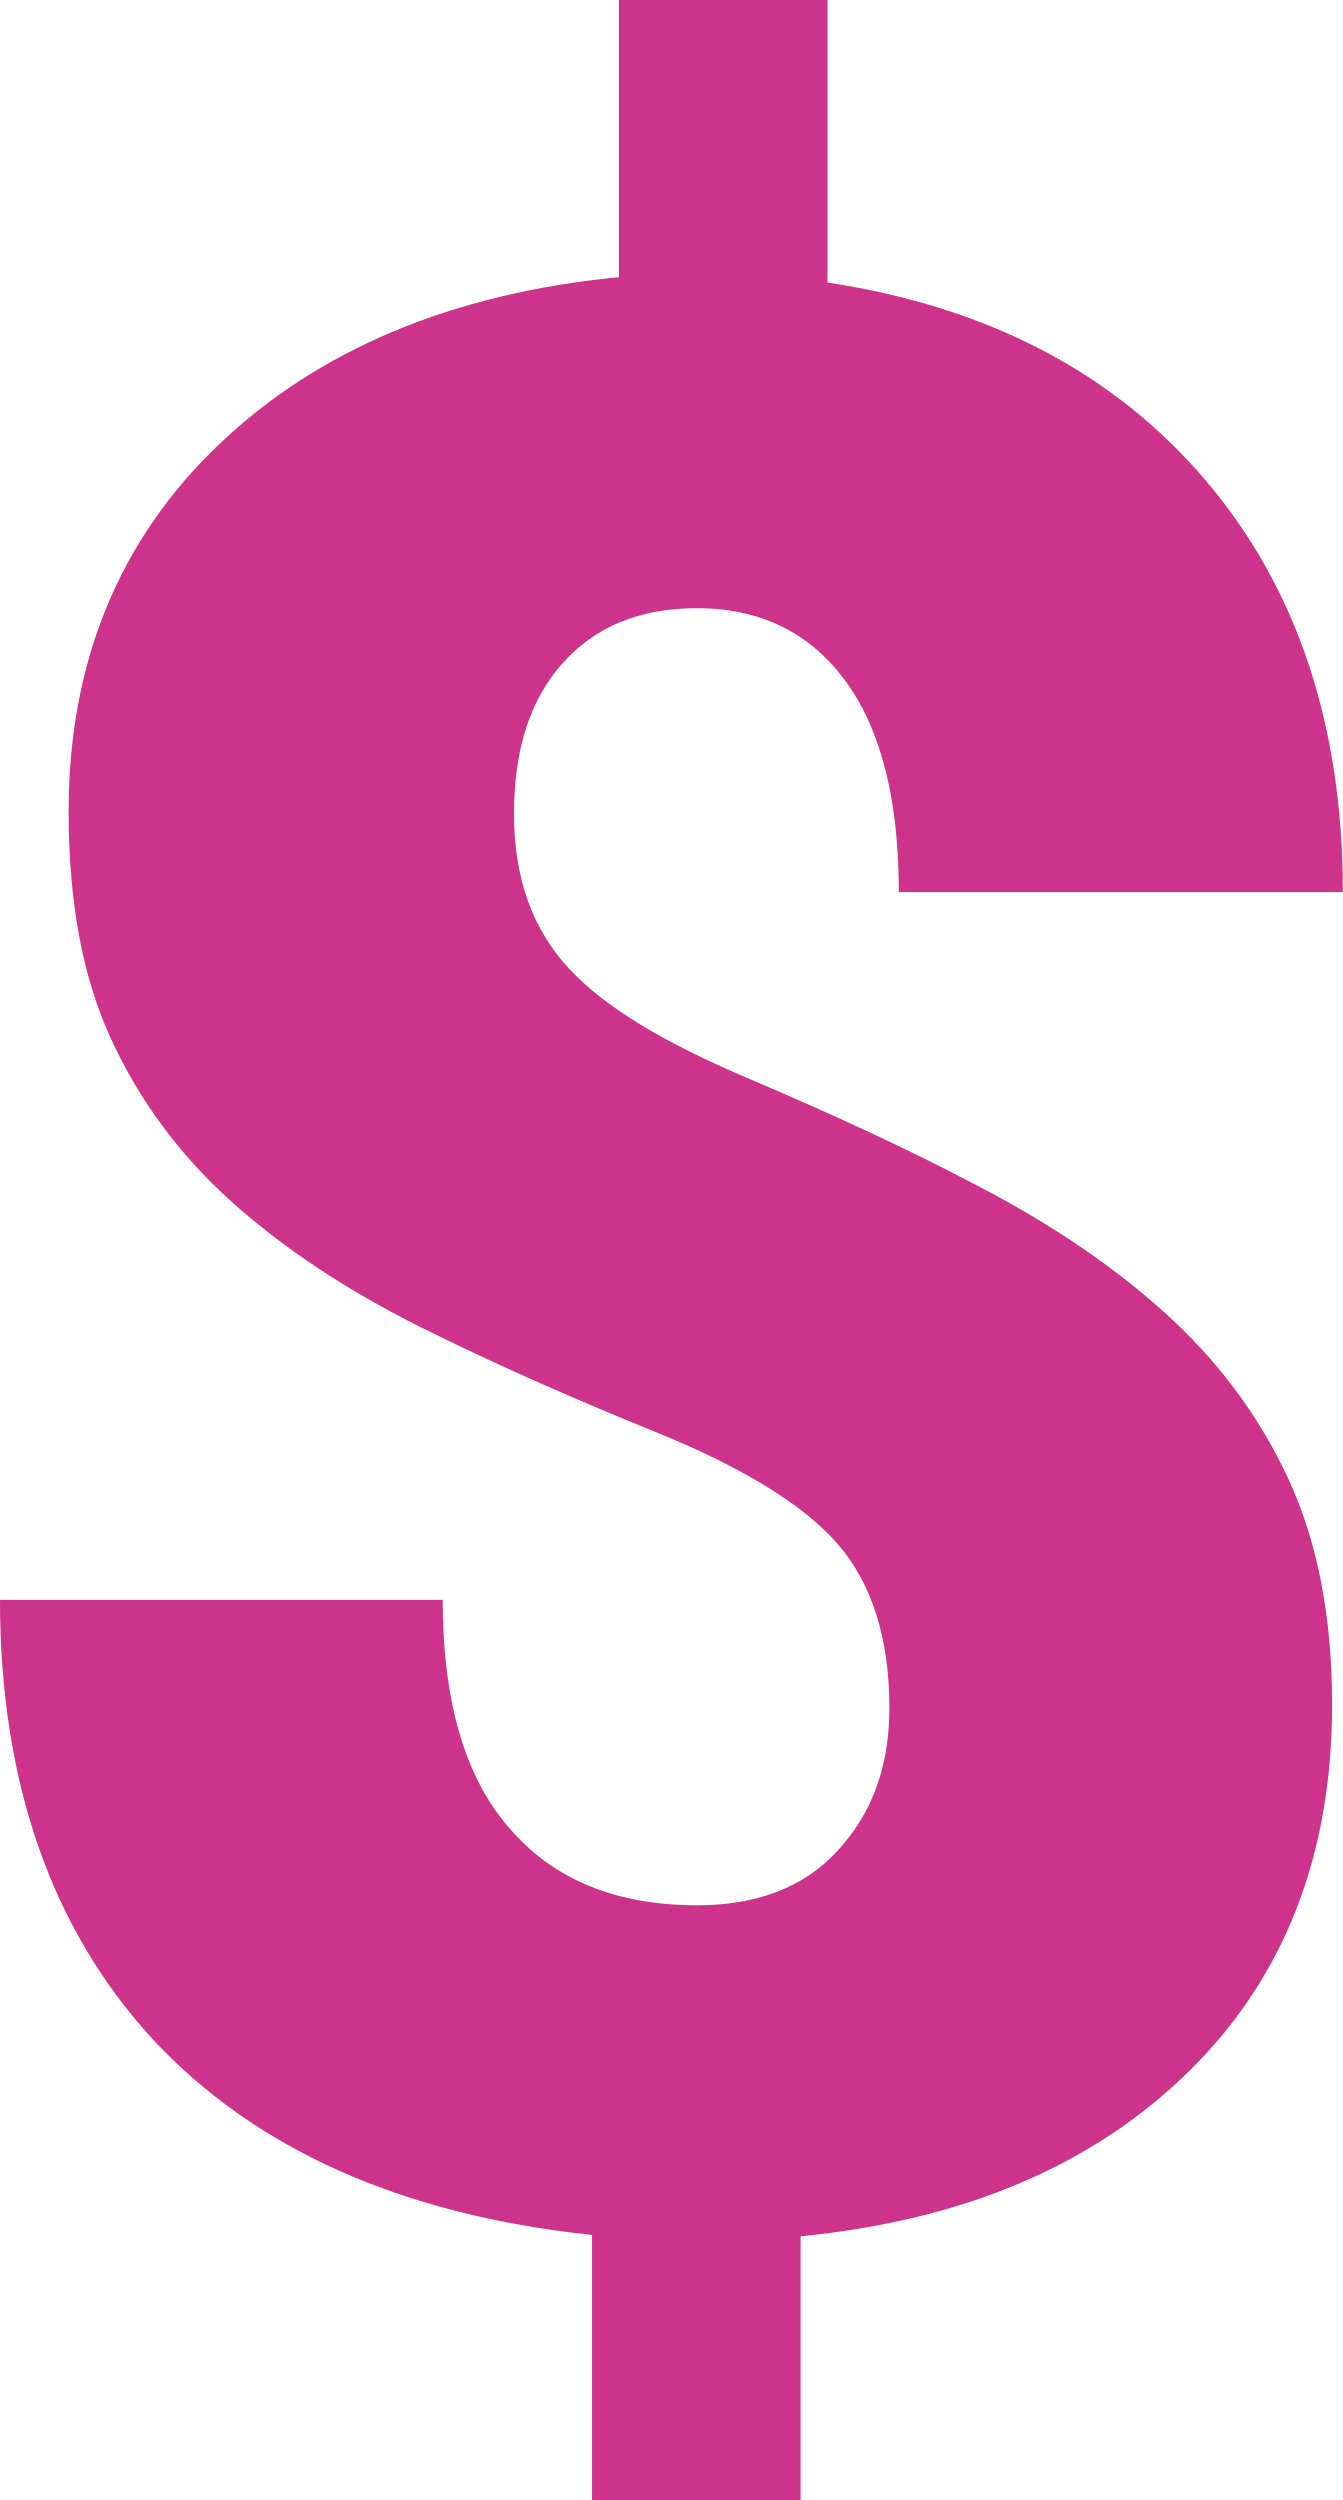
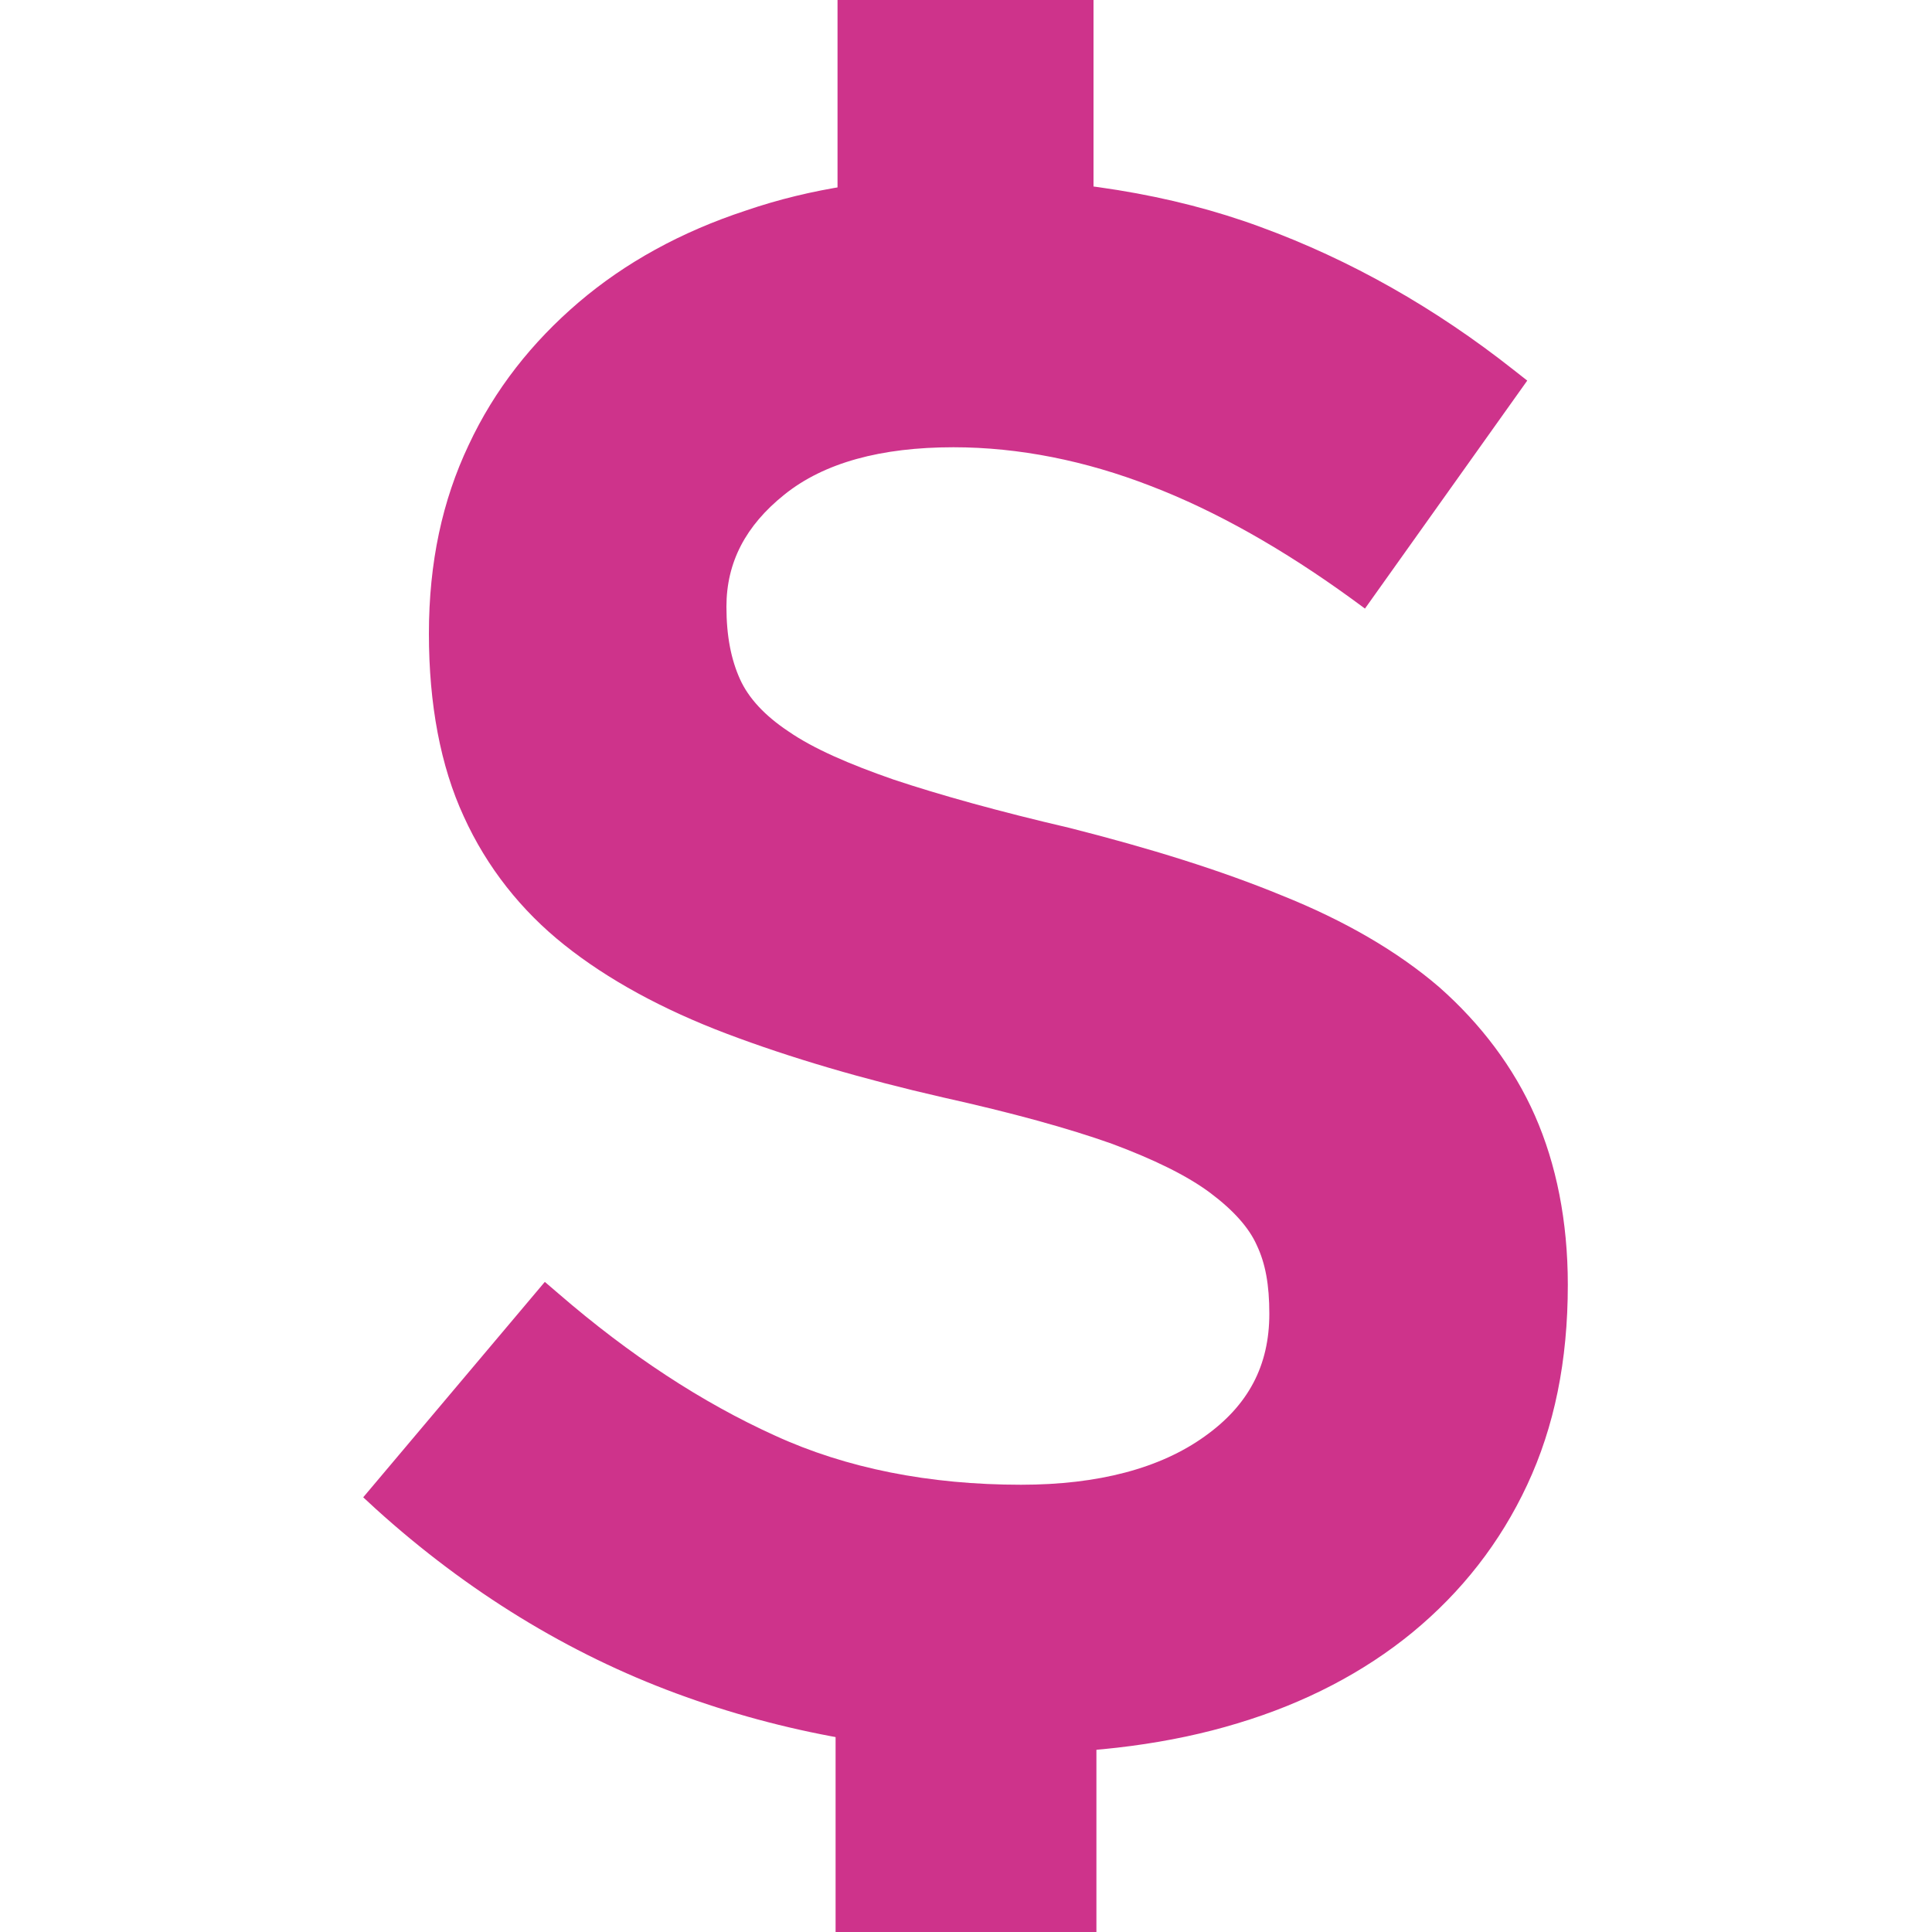
- <svg xmlns="http://www.w3.org/2000/svg" version="1.1" id="Layer_1" x="0px" y="0px" width="99.8px" height="185.8px" viewBox="0 0 99.8 185.8" enable-background="new 0 0 99.8 185.8" xml:space="preserve">
+ <svg xmlns="http://www.w3.org/2000/svg" version="1.1" id="Layer_1" x="0px" y="0px" width="200px" height="200px" viewBox="0 0 200 200" enable-background="new 0 0 200 200" xml:space="preserve">
  <g>
-     <path fill="#CE338B" d="M66.1,126.9c0-5.1-1.3-9.2-3.8-12.1s-7-5.7-13.4-8.3c-6.4-2.6-12.3-5.2-17.7-7.9c-5.4-2.7-10.1-5.8-14-9.3   s-6.9-7.6-9-12.2c-2.1-4.6-3.1-10.2-3.1-16.8c0-11,3.7-20.1,11.1-27.2S33.6,21.8,46,20.6V0h15.5v21c11.9,1.8,21.3,6.7,28.1,14.7   c6.8,8,10.2,18.2,10.2,30.6h-33c0-6.8-1.3-12-3.9-15.6c-2.6-3.6-6.3-5.5-11.1-5.5c-4.3,0-7.6,1.4-10,4.1c-2.4,2.7-3.6,6.4-3.6,11.2   c0,4.8,1.4,8.6,4.1,11.5s7.1,5.5,13.2,8.1c6.1,2.6,11.8,5.2,17.1,8c5.4,2.8,10,5.9,13.9,9.4c3.9,3.5,7,7.6,9.2,12.3   c2.2,4.7,3.3,10.3,3.3,16.9c0,11.1-3.5,20.2-10.6,27.2c-7.1,7-16.7,11.1-28.9,12.3v19.6H44v-19.7c-14.2-1.5-25.1-6.4-32.7-14.6   C3.8,143.3,0,132.4,0,118.9h32.9c0,7.4,1.6,13.1,4.9,16.9c3.3,3.9,8,5.8,14,5.8c4.4,0,7.9-1.3,10.4-4S66.1,131.5,66.1,126.9z" />
+     <path fill="#CE338B" d="M105.1,181.5c-12.2,0-24-2.1-35.1-6.2c-11.1-4.1-21.6-10.5-31.1-19.1l-1.3-1.2l18.8-22.3l1.4,1.2   c7.4,6.4,14.9,11.3,22.4,14.7c7.4,3.4,16,5.1,25.5,5.1c8,0,14.4-1.7,19-5c4.5-3.2,6.7-7.3,6.7-12.7c0-3-0.4-5.2-1.3-7.1   c-0.8-1.8-2.4-3.6-4.8-5.4c-2.4-1.8-5.9-3.5-10.2-5.1c-4.5-1.6-10.3-3.2-17.5-4.8c-8.3-1.9-15.8-4.1-22.4-6.6   c-6.6-2.5-12.3-5.6-16.8-9.2C54,94.3,50.4,89.8,48,84.5c-2.4-5.2-3.6-11.6-3.6-18.9c0-7.4,1.4-13.8,4.1-19.5   c2.7-5.8,6.6-10.7,11.4-14.8c4.8-4.1,10.6-7.3,17.3-9.5c6.7-2.3,14-3.4,21.9-3.4c11.6,0,22.2,1.7,31.4,5.1   c9.3,3.4,18.1,8.4,26.2,14.8l1.4,1.1l-16.8,23.6l-1.5-1.1c-6.9-5-13.9-9-20.7-11.6c-6.7-2.6-13.6-4-20.4-4   c-7.5,0-13.4,1.6-17.5,4.9c-4,3.2-6,7-6,11.6c0,3.1,0.5,5.5,1.4,7.5c0.9,2,2.6,3.8,5,5.4c2.6,1.8,6.3,3.4,10.9,5   c4.8,1.6,10.9,3.3,18.2,5c8.3,2.1,15.7,4.4,22,7c6.5,2.6,12,5.8,16.3,9.5c4.3,3.8,7.7,8.3,9.9,13.3c2.2,5,3.4,10.9,3.4,17.5   c0,7.9-1.4,14.7-4.2,20.7c-2.8,6-6.8,11.1-11.9,15.3c-5,4.1-11.1,7.3-18.1,9.4C121.2,180.5,113.4,181.5,105.1,181.5z" />
+     <rect x="86.7" y="0" fill="#CE338B" width="26.5" height="40.1" />
+     <rect x="86.5" y="159.2" fill="#CE338B" width="27" height="40.8" />
  </g>
</svg>
